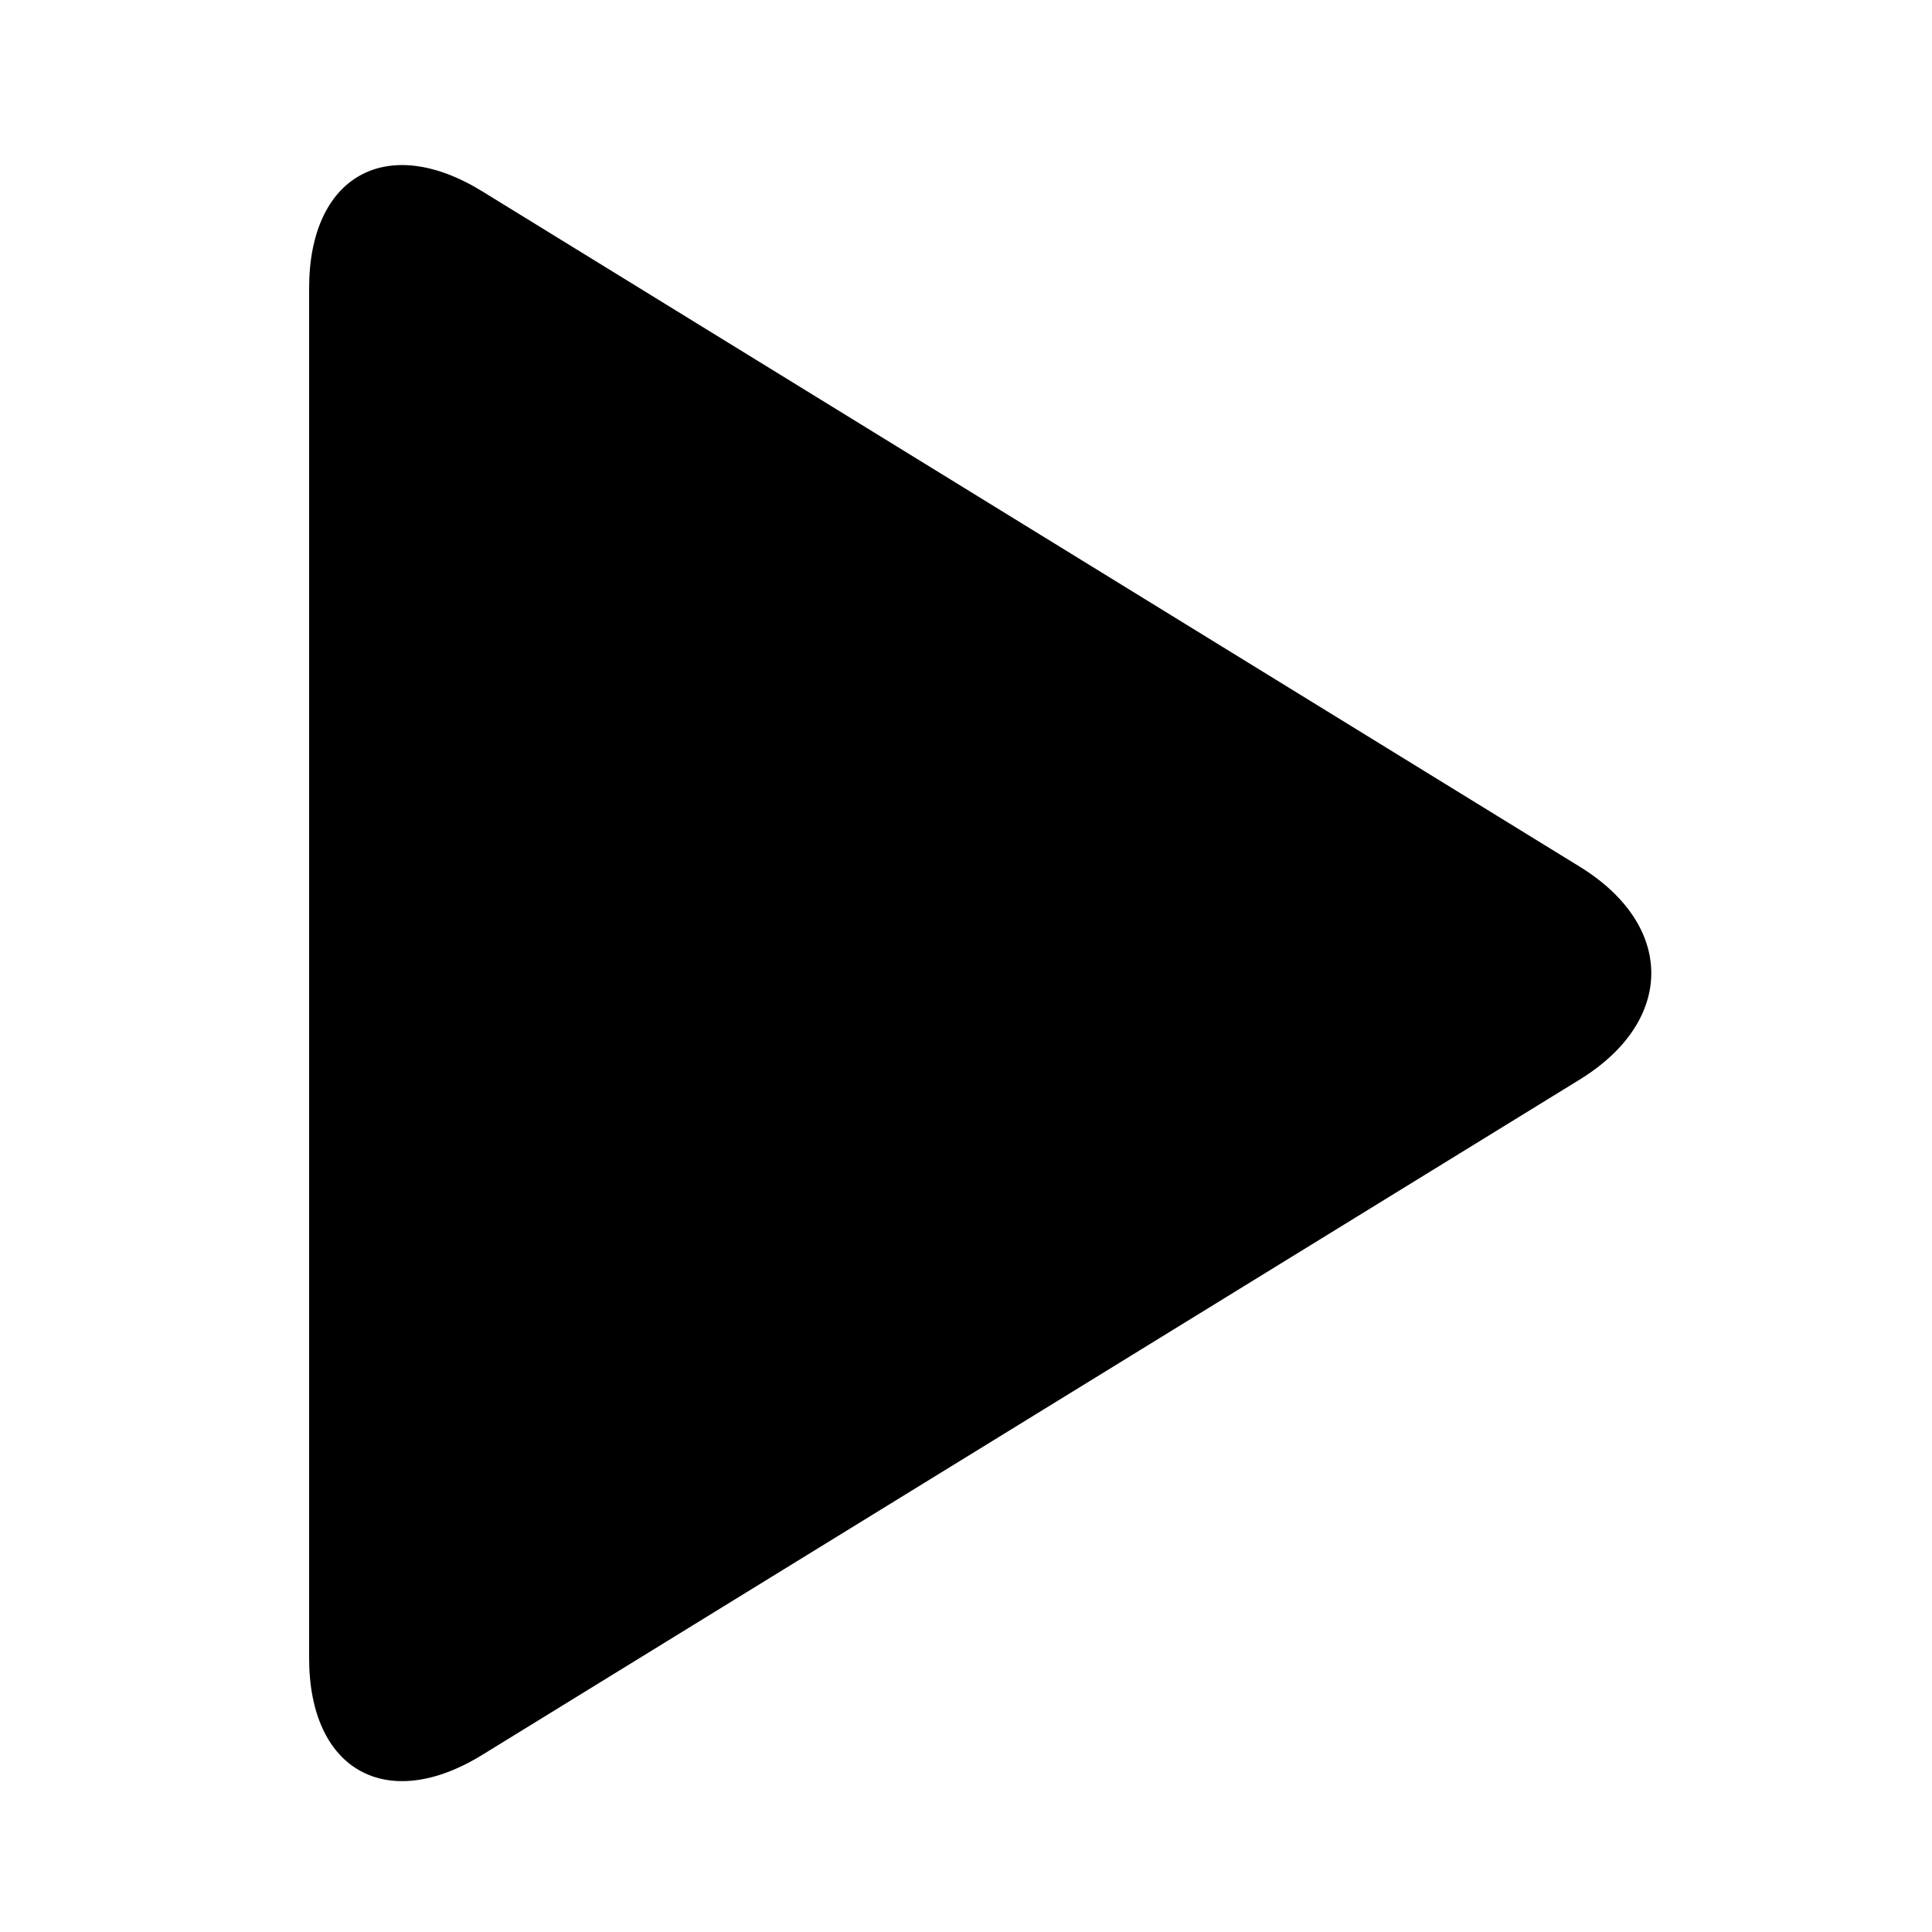
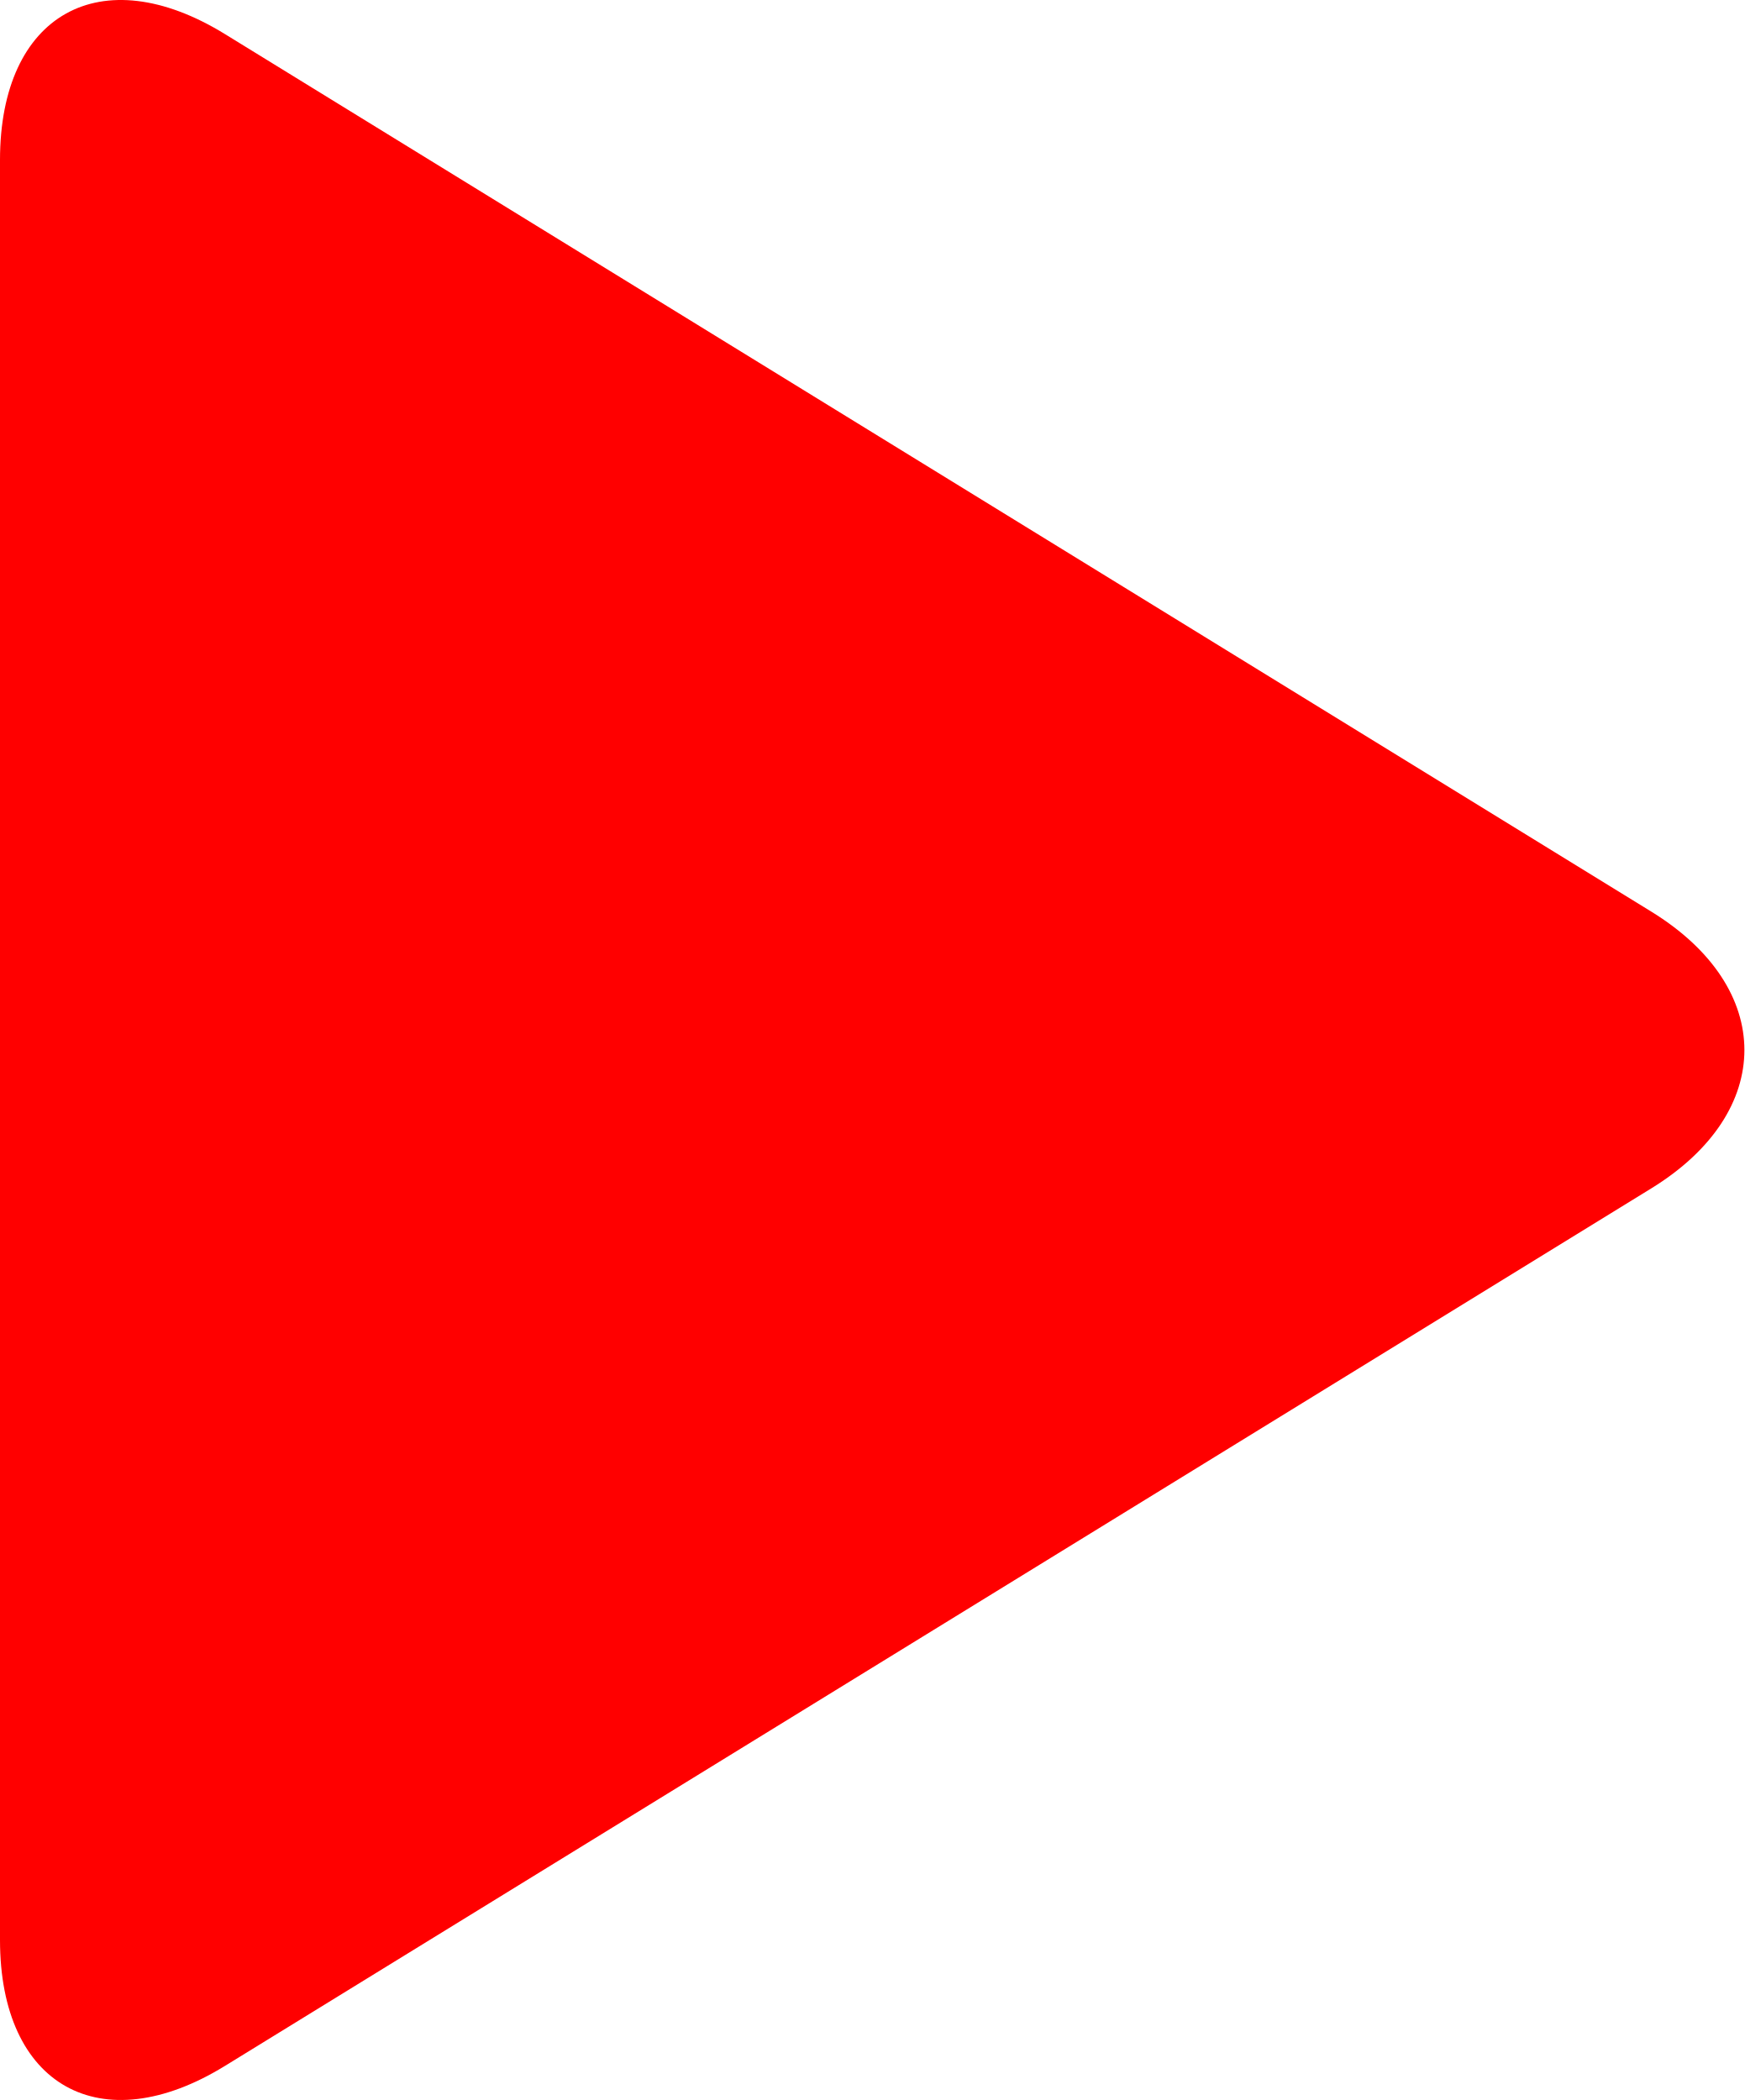
- <svg xmlns="http://www.w3.org/2000/svg" viewBox="0 0 100 100" version="1.1" x="0px" y="0px">
-   <g>
-     <path d="M24.957,9.901 C20.01,6.857 16,9.108 16,14.916 L16,85.821 C16,91.635 20.017,93.875 24.957,90.835 L81.763,55.88 C86.71,52.836 86.703,47.896 81.763,44.857 L24.957,9.901 Z" />
+ <svg xmlns="http://www.w3.org/2000/svg" viewBox="0 0 16.61 20" version="1.1" x="0px" y="0px" id="svg3078" width="100%" height="100%">
+   <defs id="defs3086" />
+   <g id="g3080" style="fill:#ff0000" transform="matrix(0.2390984,0,0,0.2390984,-3.825575,-2.042914)">
+     <path d="M 24.957,9.901 C 20.01,6.857 16,9.108 16,14.916 l 0,70.905 c 0,5.814 4.017,8.054 8.957,5.014 L 81.763,55.88 c 4.947,-3.044 4.94,-7.984 0,-11.024 L 24.957,9.901 z" id="path3082" style="fill:#ff0000" />
  </g>
</svg>
